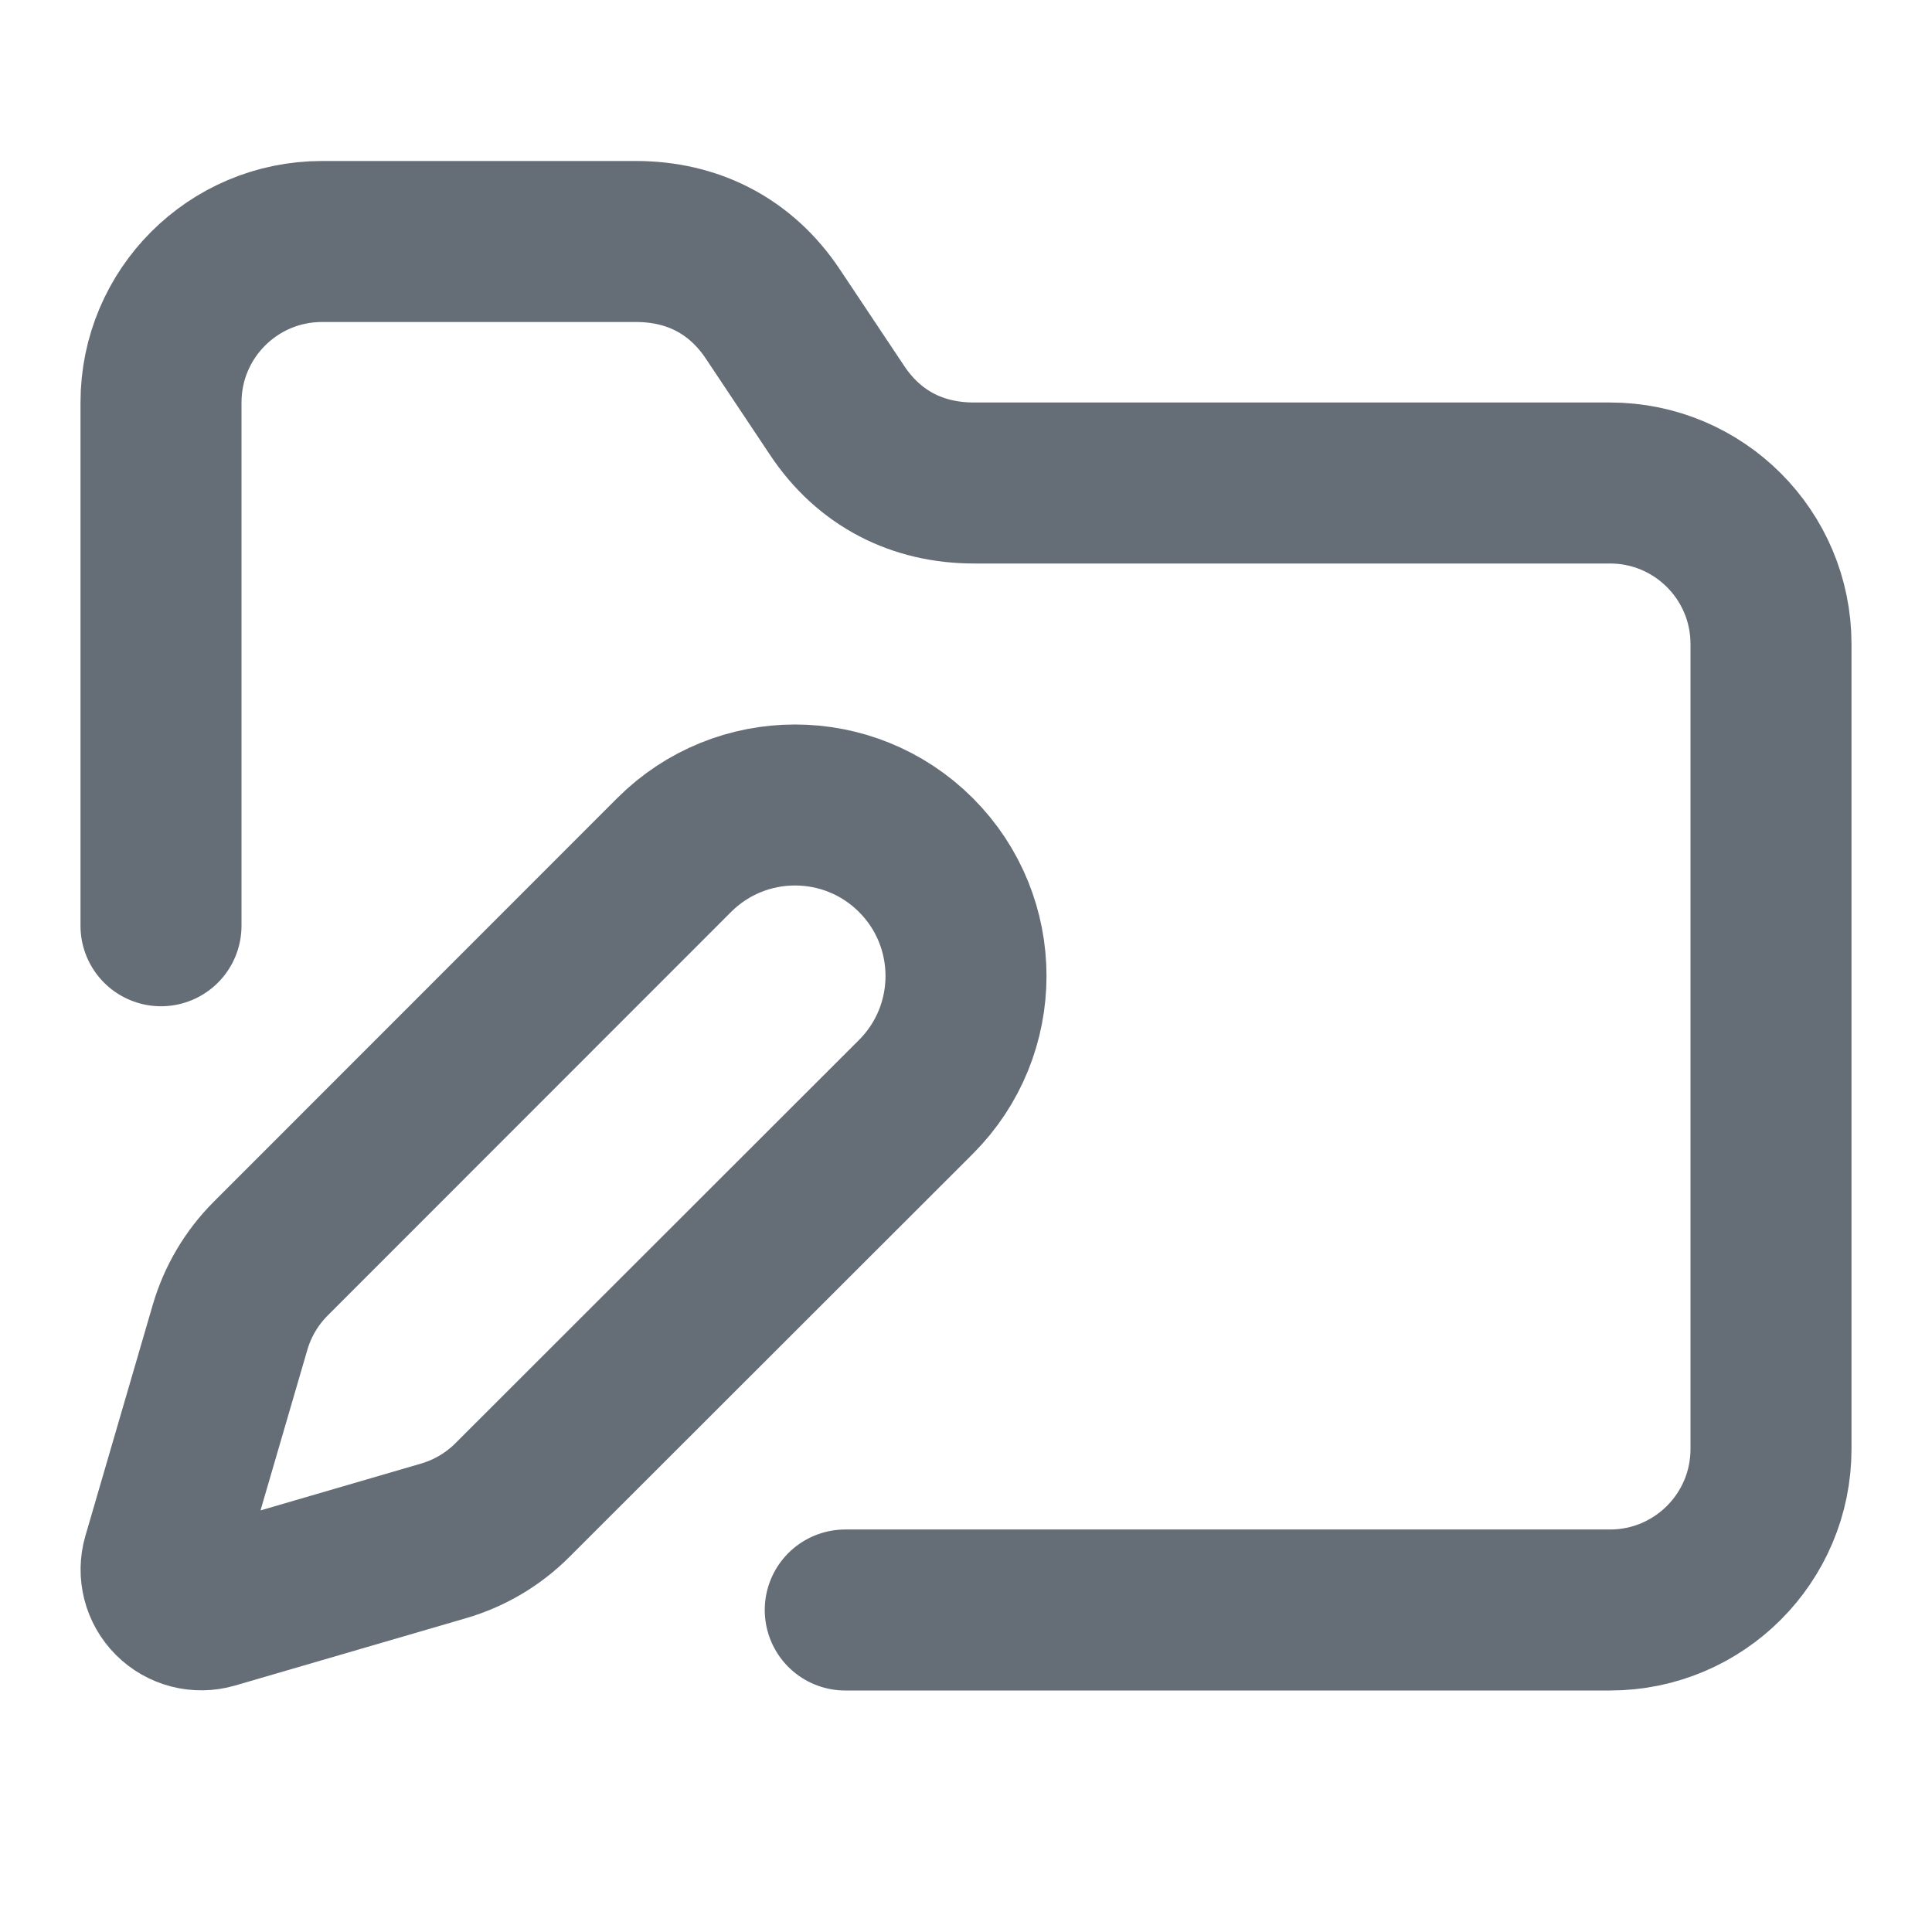
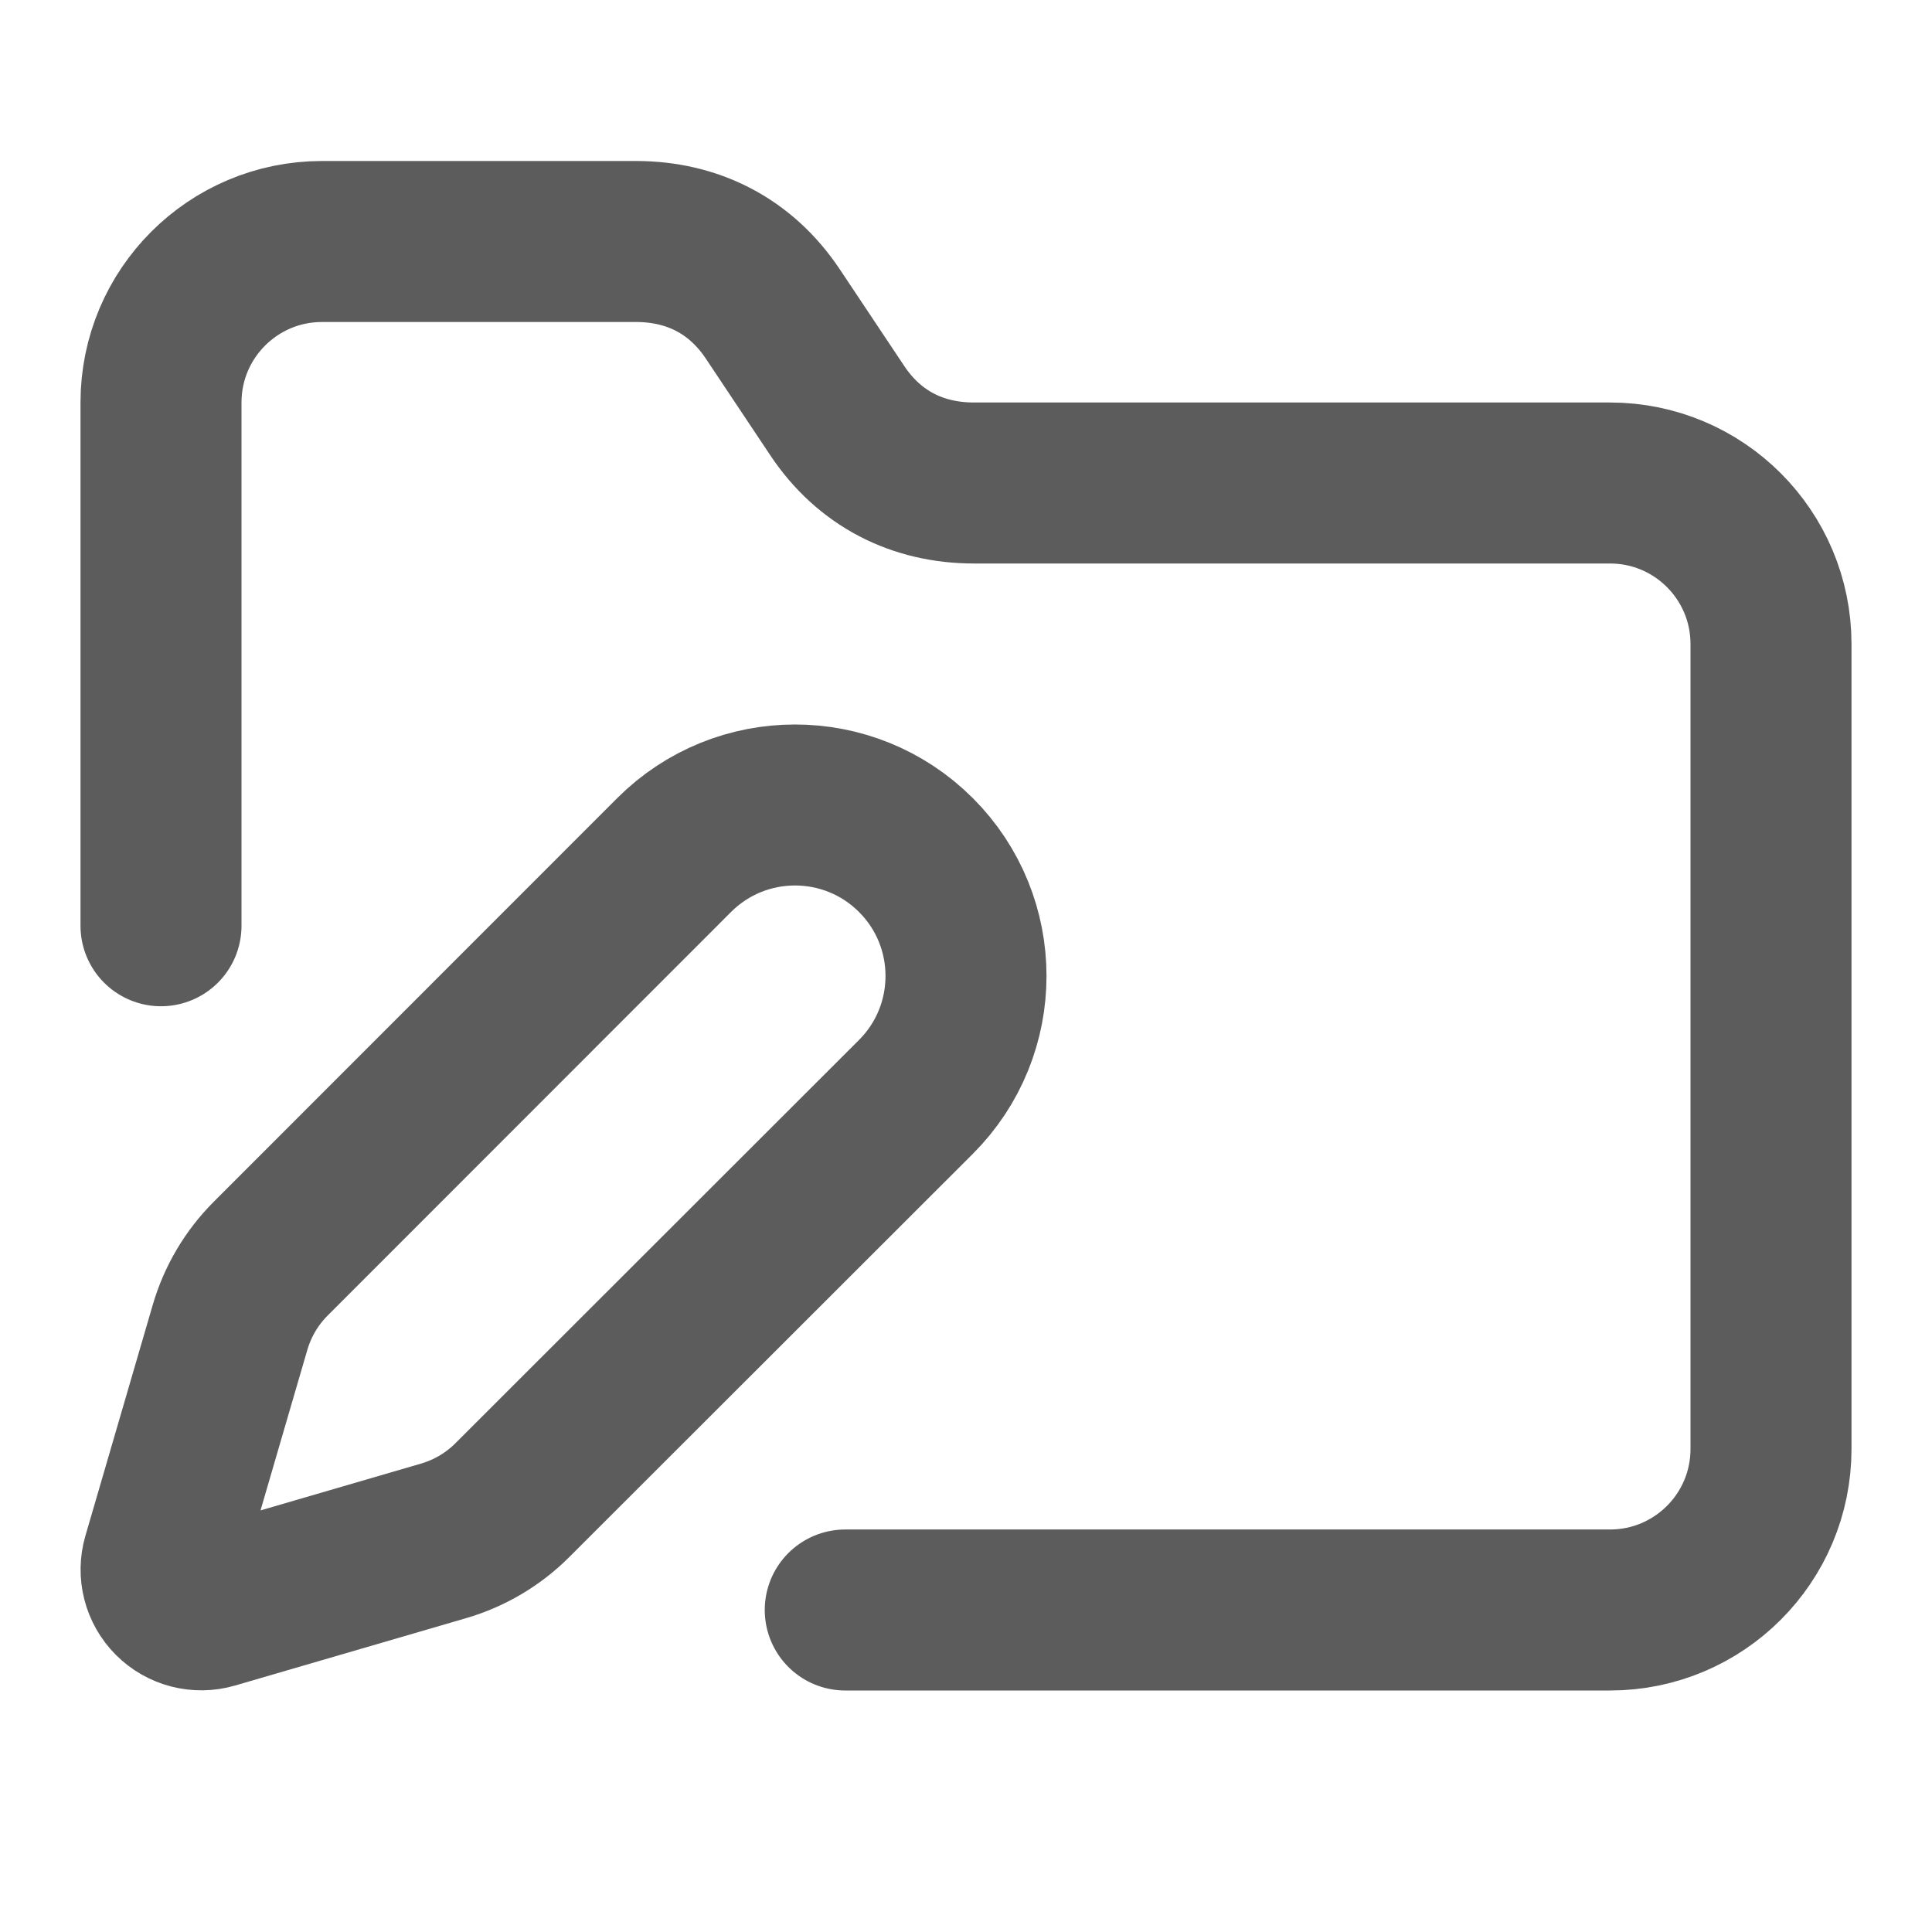
- <svg xmlns="http://www.w3.org/2000/svg" width="18" height="18" viewBox="0 0 24 24" fill="none" stroke="#656d76" stroke-width="2" stroke-linecap="round" stroke-linejoin="round">
+ <svg xmlns="http://www.w3.org/2000/svg" width="18" height="18" viewBox="0 0 24 24" fill="none" stroke="#5c5c5c" stroke-width="2" stroke-linecap="round" stroke-linejoin="round">
  <path d="M2 11.5V5a2 2 0 0 1 2-2h3.9c.7 0 1.3.3 1.7.9l.8 1.2c.4.6 1 .9 1.7.9H20a2 2 0 0 1 2 2v10a2 2 0 0 1-2 2h-9.5" />
  <path d="M11.378 13.626a1 1 0 1 0-3.004-3.004l-5.01 5.012a2 2 0 0 0-.506.854l-.837 2.87a.5.5 0 0 0 .62.62l2.87-.837a2 2 0 0 0 .854-.506z" />
</svg>
